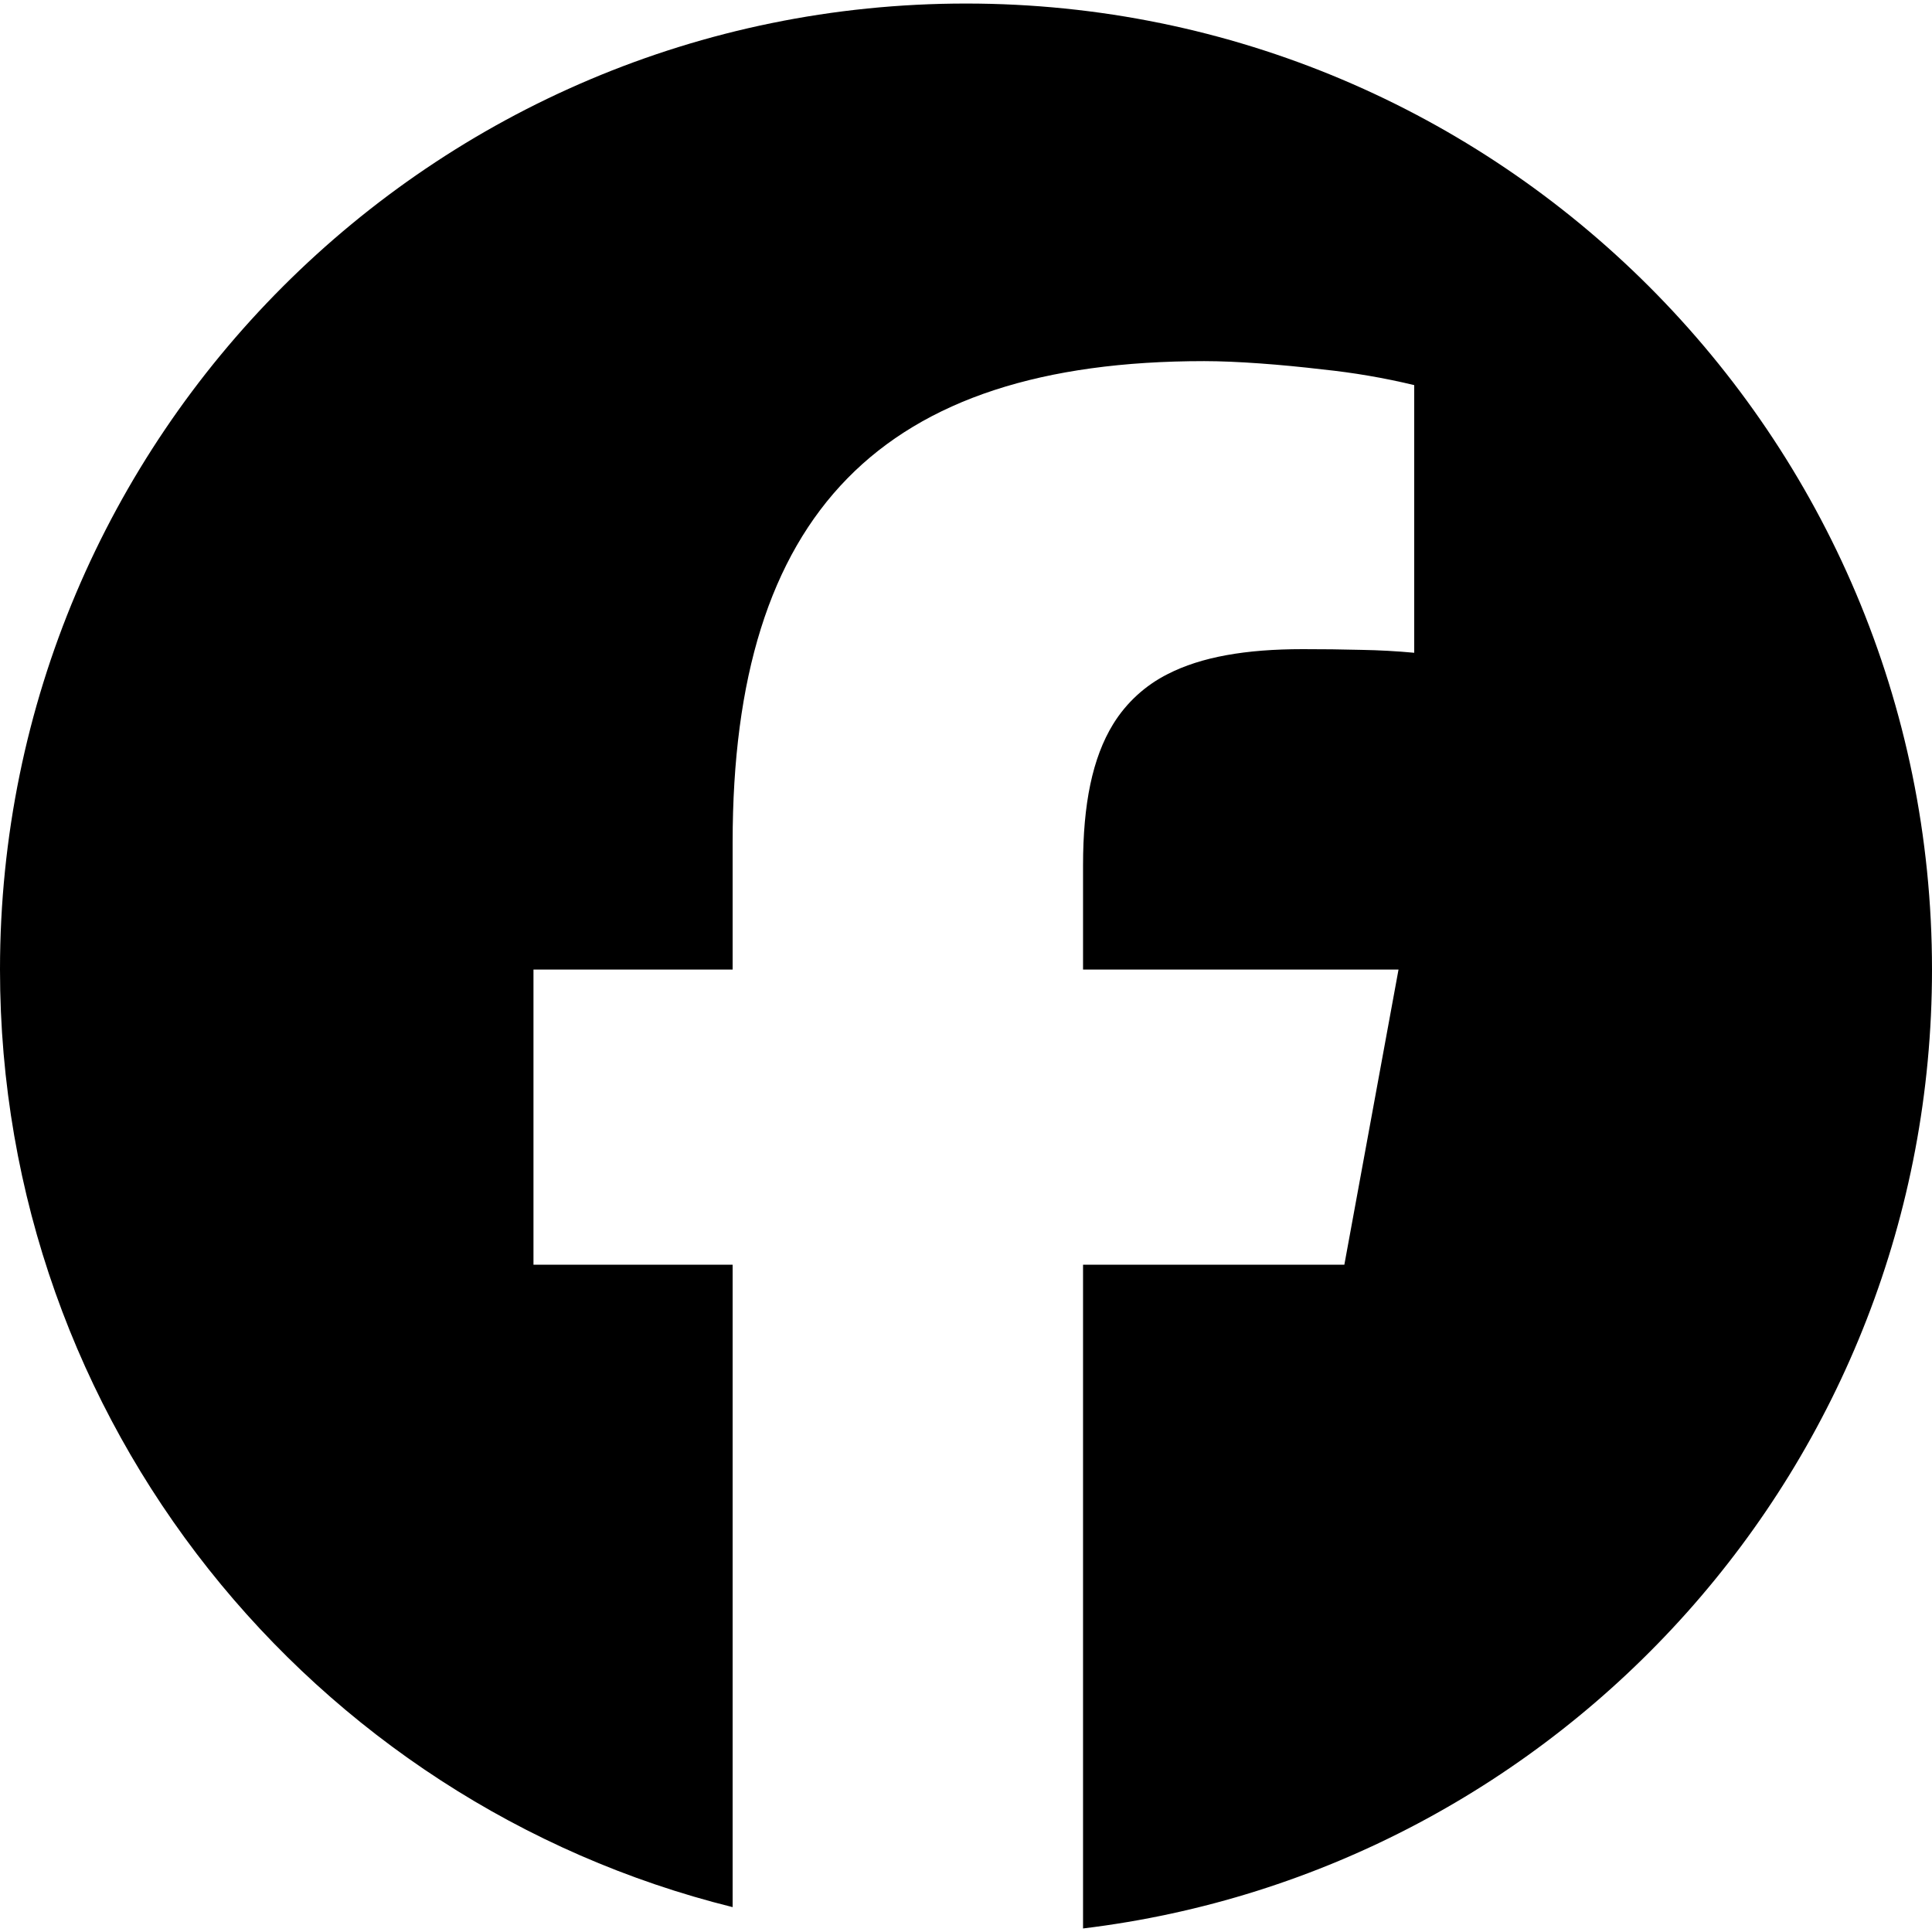
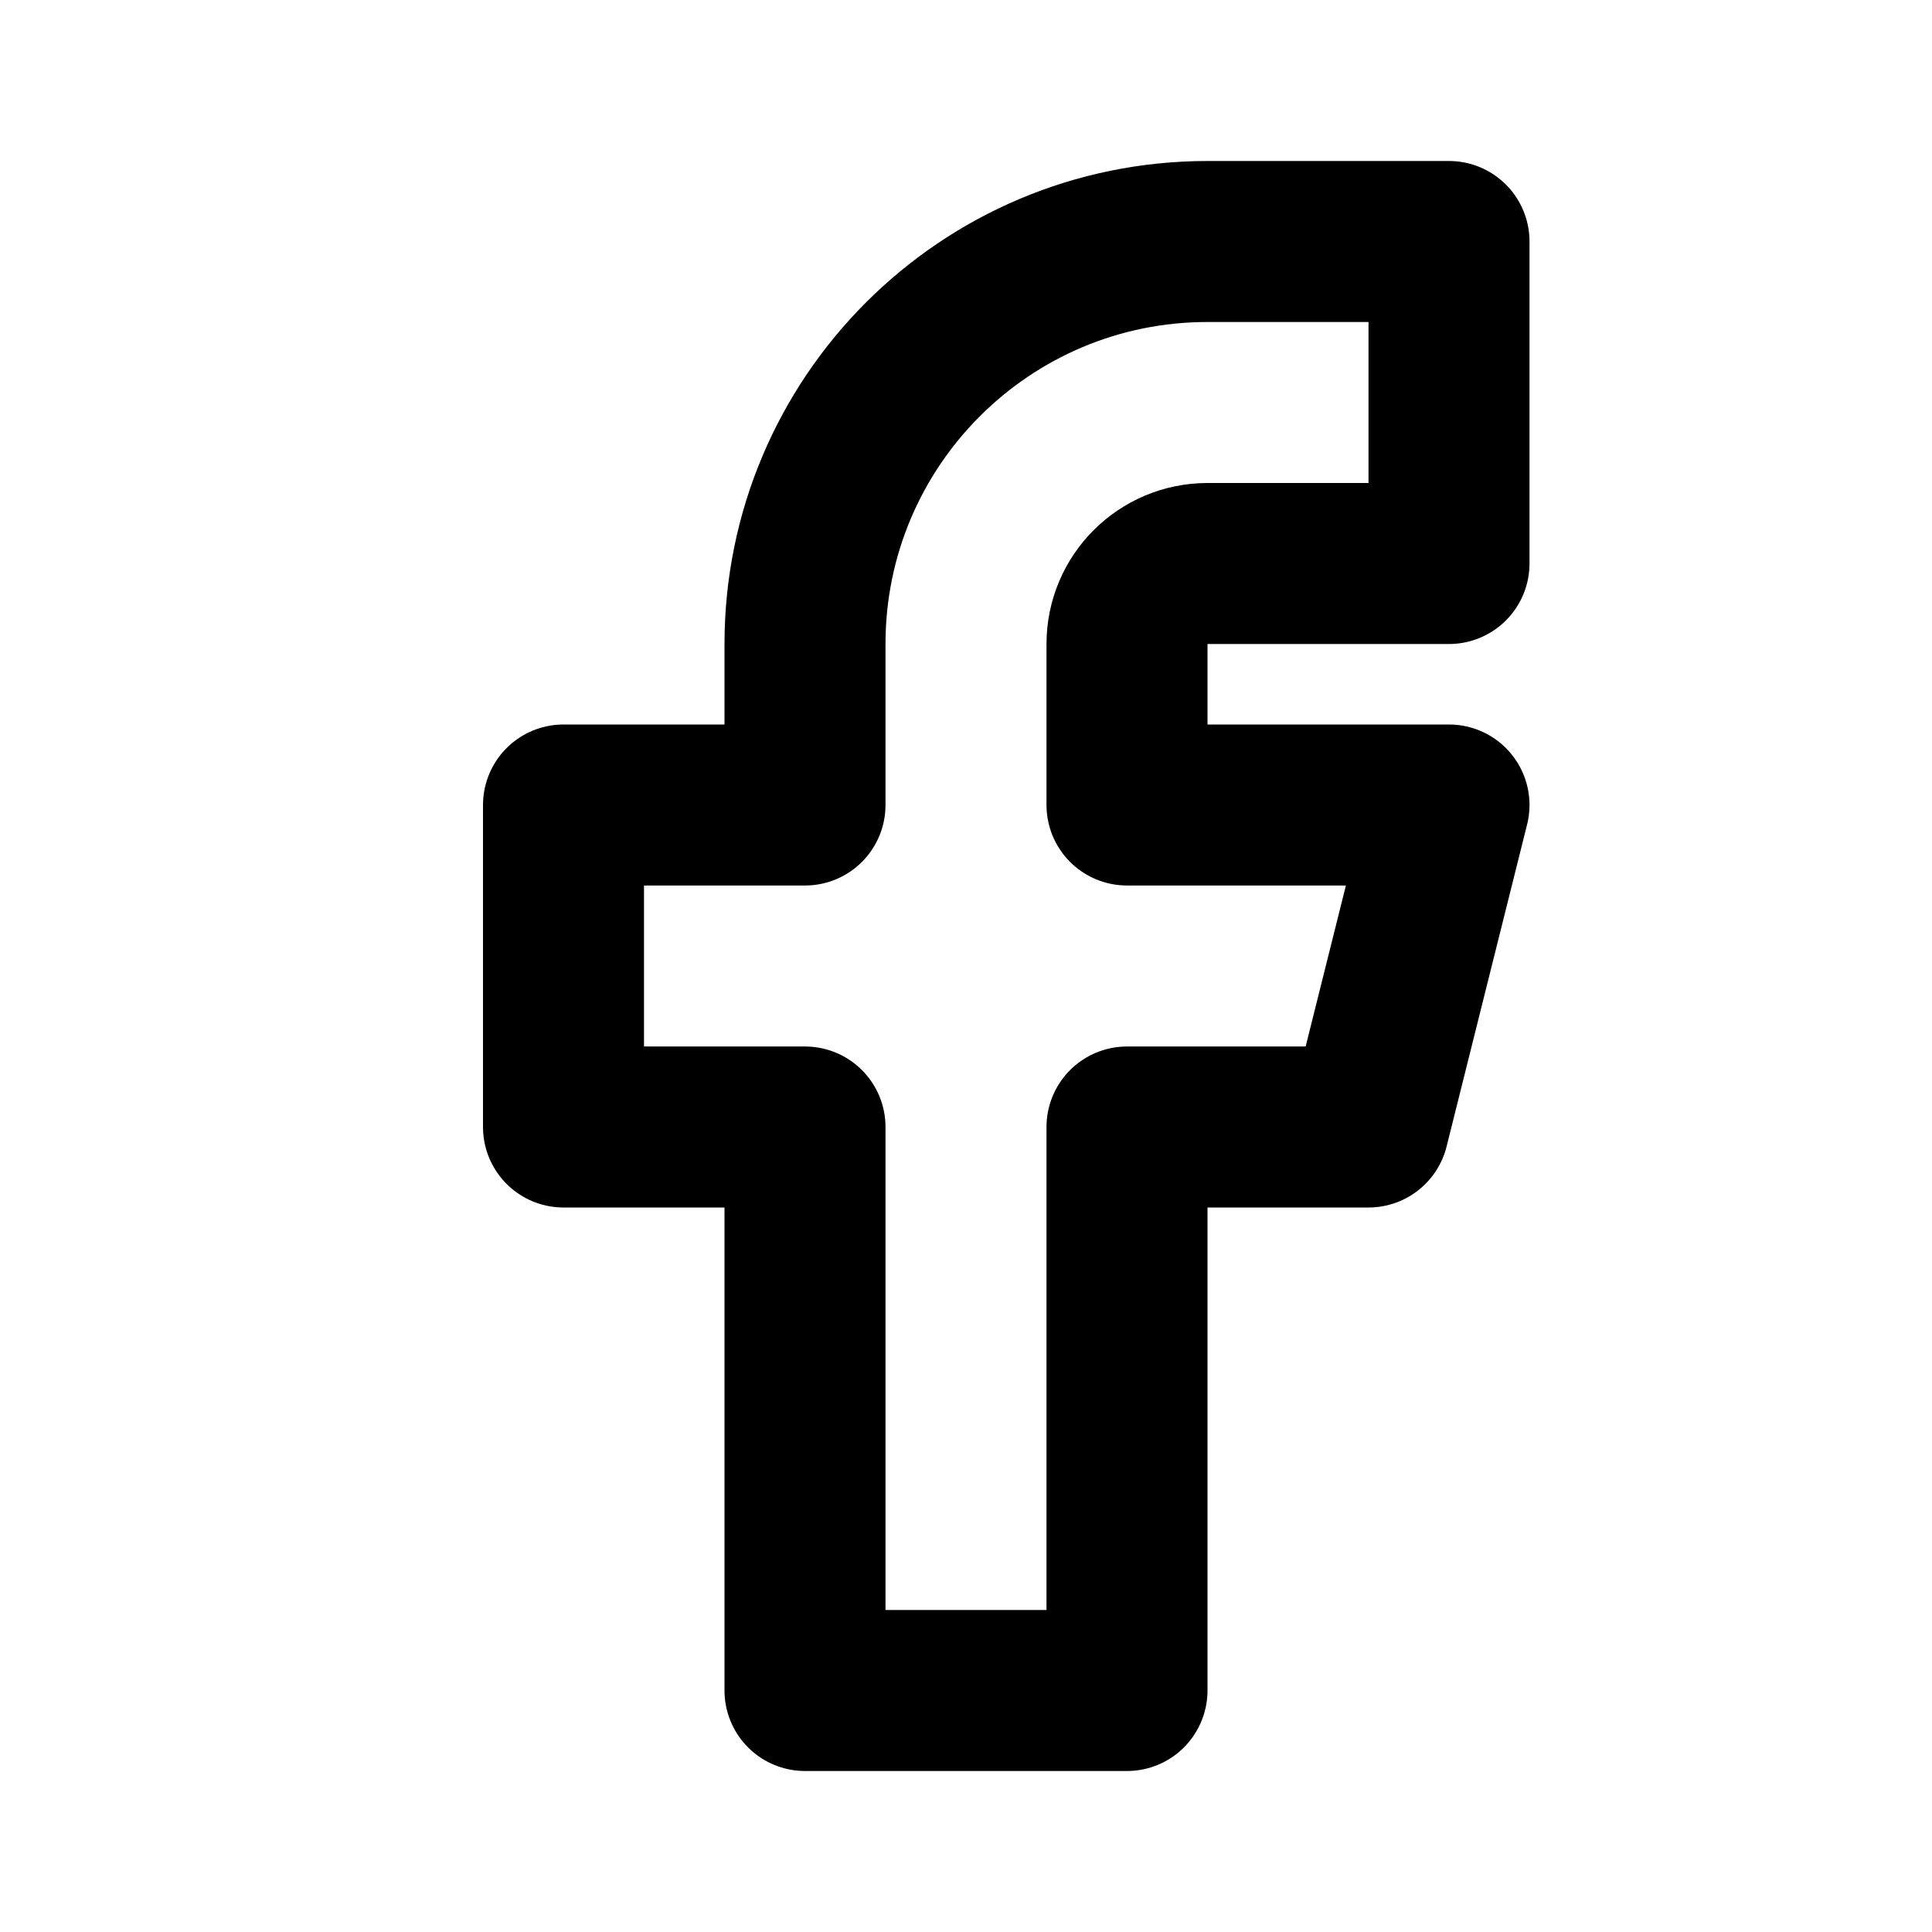
- <svg xmlns="http://www.w3.org/2000/svg" role="img" viewBox="0 0 24 24">
-   <path d="M9.101 23.691v-7.98H6.627v-3.667h2.474v-1.58c0-4.085 1.848-5.978 5.858-5.978.401 0 .955.042 1.468.103a8.68 8.68 0 0 1 1.141.195v3.325a8.623 8.623 0 0 0-.653-.036 26.805 26.805 0 0 0-.733-.009c-.707 0-1.259.096-1.675.309a1.686 1.686 0 0 0-.679.622c-.258.42-.374.995-.374 1.752v1.297h3.919l-.386 2.103-.287 1.564h-3.246v8.245C19.396 23.238 24 18.179 24 12.044c0-6.627-5.373-12-12-12s-12 5.373-12 12c0 5.628 3.874 10.35 9.101 11.647Z" />
+ <svg xmlns="http://www.w3.org/2000/svg" width="24" height="24" viewBox="0 0 24 24" fill="none" stroke="currentColor" stroke-width="2" stroke-linecap="round" stroke-linejoin="round">
+   <path d="M7 10v4h3v7h4v-7h3l1 -4h-4v-2a1 1 0 0 1 1 -1h3v-4h-3a5 5 0 0 0 -5 5v2h-3" />
</svg>
